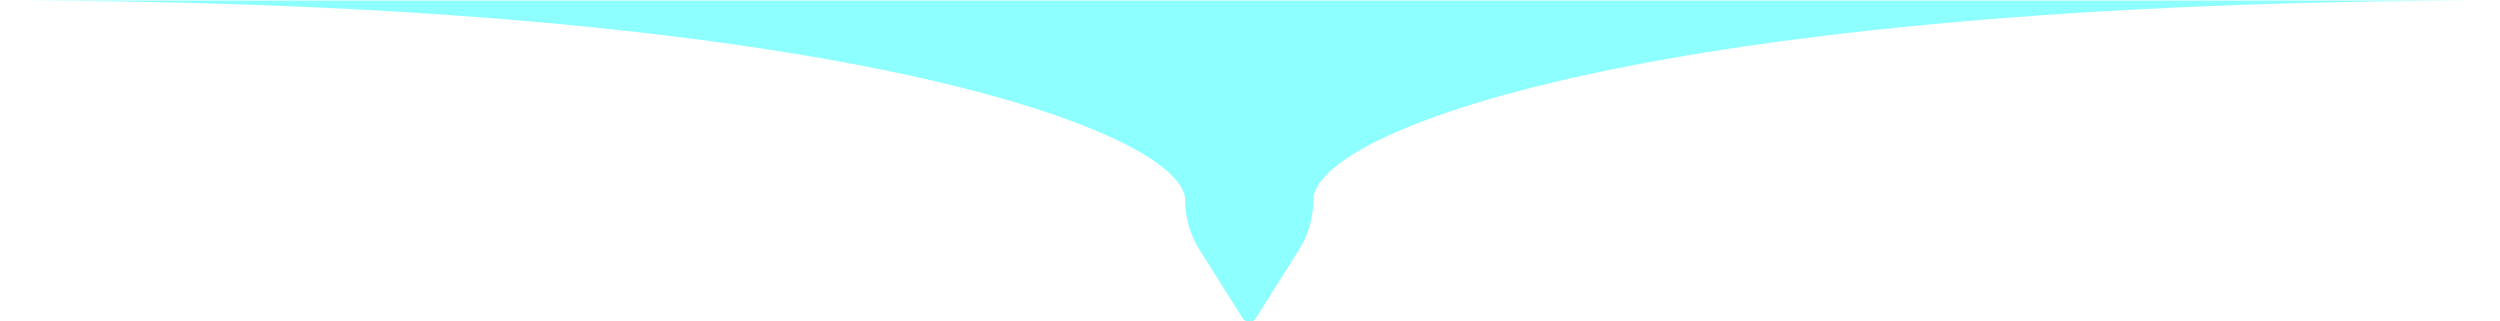
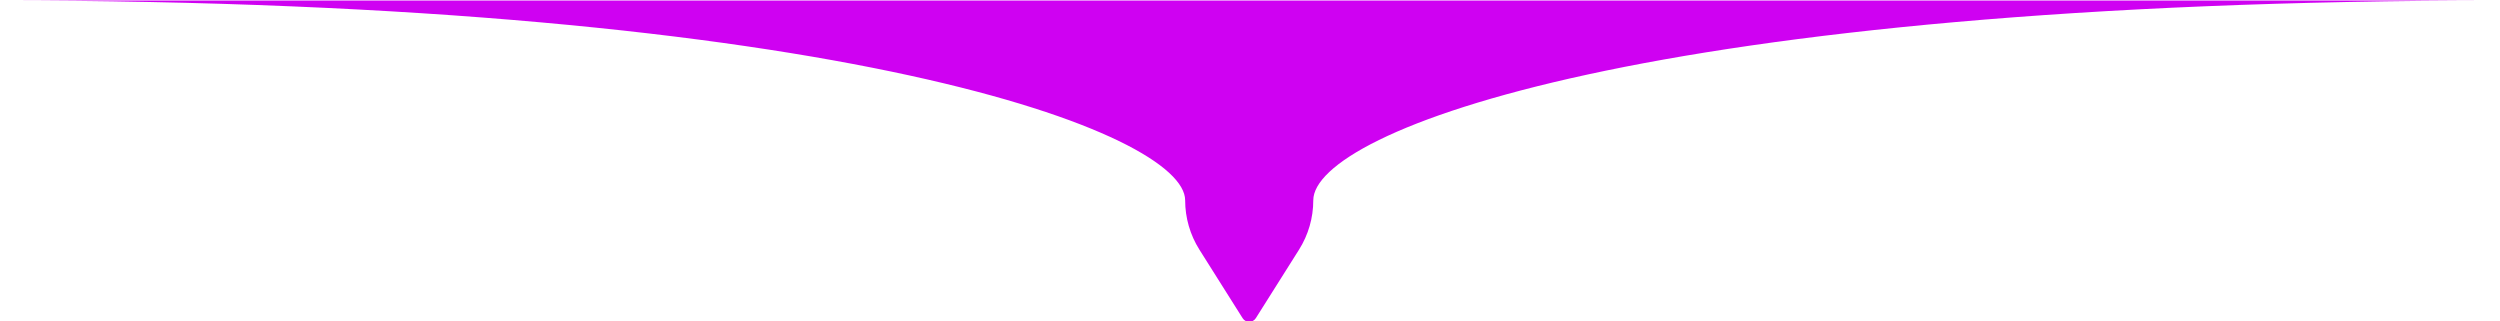
<svg xmlns="http://www.w3.org/2000/svg" width="1600" height="205" viewBox="0 2182.447 1600 205" fill="none">
  <path d="M 766.5 35.849 C 766.5 17.885 781.246 3.271 799.5 3.271 C 817.754 3.271 832.5 17.885 832.5 35.849 L 832.5 622.271 L 766.5 622.271 L 766.5 35.849 Z" stroke="url(#paint0_linear_2432_752)" stroke-width="5" style="visibility: hidden;" />
  <path fill-rule="evenodd" clip-rule="evenodd" d="M 840.5 525.193 C 840.829 523.101 841 520.956 841 518.771 C 841 496.127 822.644 477.771 800 477.771 C 777.691 477.771 759.543 495.589 759.012 517.771 L 758.5 517.771 L 758.5 598.771 C 758.5 800.771 541.43 1204.771 -2 1204.771 L 1601 1204.771 C 1055.17 1204.771 840.5 808.271 840.5 598.771 L 840.5 525.193" fill="url(#paint0_linear_2435_660)" style="visibility: hidden;" />
  <defs>
    <linearGradient id="paint0_linear_2435_660" x1="800.5" y1="55.771" x2="800.5" y2="713.898" gradientUnits="userSpaceOnUse" gradientTransform="matrix(1, 0, 0, 1, -1, 477)">
      <stop stop-color="white" stop-opacity="0.03" />
-       <stop offset="1" stop-color="#8EFFFF" />
+       <stop offset="1" stop-color="#CF01F2" />
    </linearGradient>
    <linearGradient id="paint0_linear_2432_752" x1="35.5" y1="0.771" x2="35.5" y2="575.135" gradientUnits="userSpaceOnUse" gradientTransform="matrix(1, 0, 0, 1, 764, 0)">
      <stop />
      <stop offset="0.302" stop-color="white" stop-opacity="0" />
      <stop offset="0.792" stop-color="#2D2D2D" stop-opacity="0.1" />
      <stop offset="1" stop-color="white" stop-opacity="0" />
    </linearGradient>
    <linearGradient id="gradient-1" x1="800.5" y1="55.771" x2="800.5" y2="713.898" gradientUnits="userSpaceOnUse" gradientTransform="matrix(1, 0, 0, 1, -1, 477)">
      <stop stop-color="white" stop-opacity="0.03" />
-       <stop offset="1" stop-color="#8EFFFF" />
+       <stop offset="1" stop-color="#CF01F2" />
    </linearGradient>
  </defs>
  <path fill-rule="evenodd" clip-rule="evenodd" d="M 767.621 2342.23 C 761.662 2332.78 758.5 2321.84 758.5 2310.67 C 758.5 2268.04 541.43 2182.77 -2 2182.77 L 1601 2182.77 C 1055.17 2182.77 840.5 2266.46 840.5 2310.67 C 840.5 2321.84 837.338 2332.78 831.379 2342.23 L 803.729 2386.07 C 801.767 2389.18 797.233 2389.18 795.271 2386.07 L 767.621 2342.23 Z" fill="url(#gradient-1)" style="" />
</svg>
